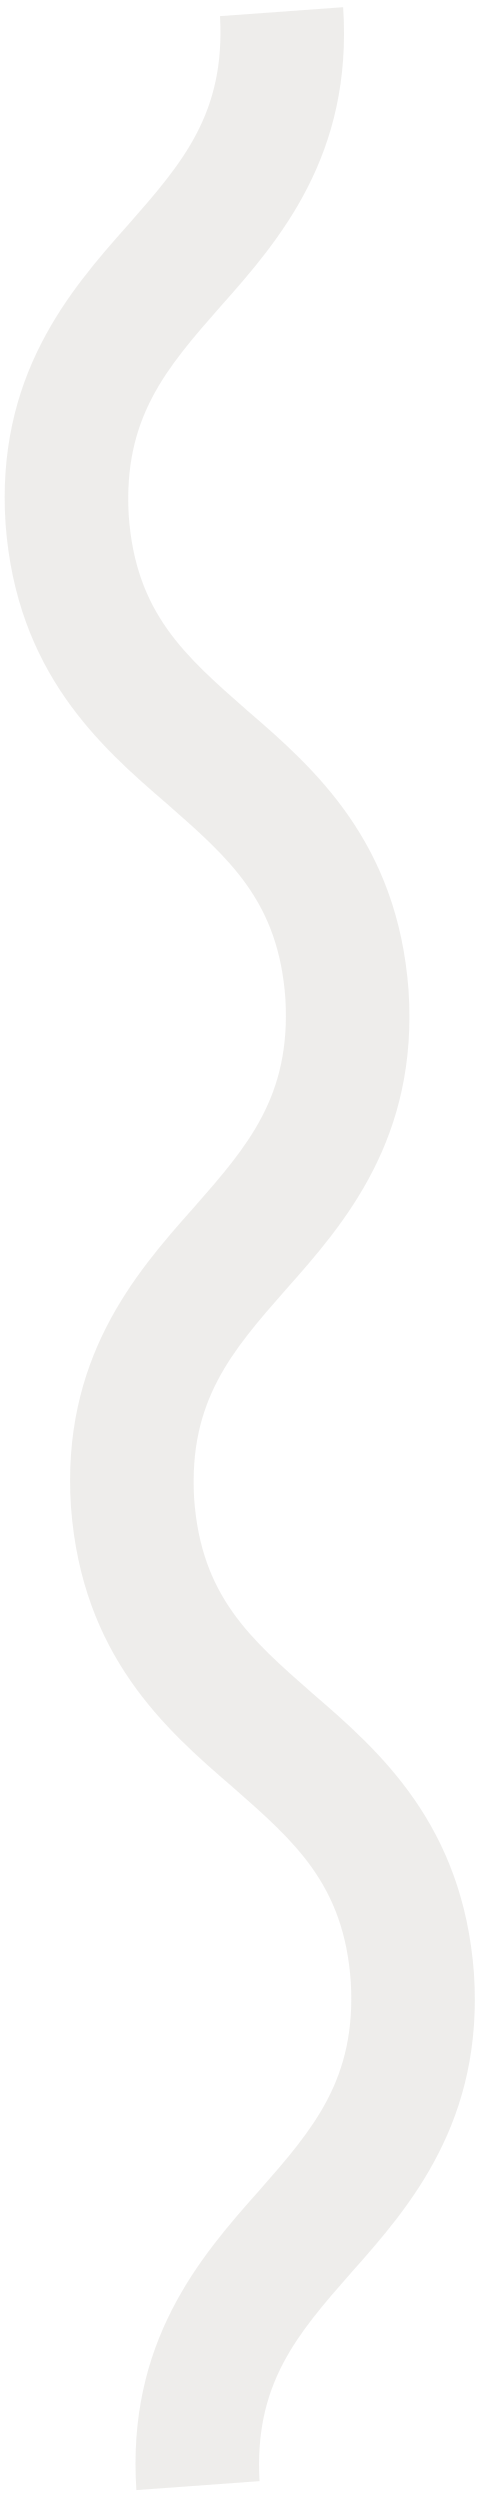
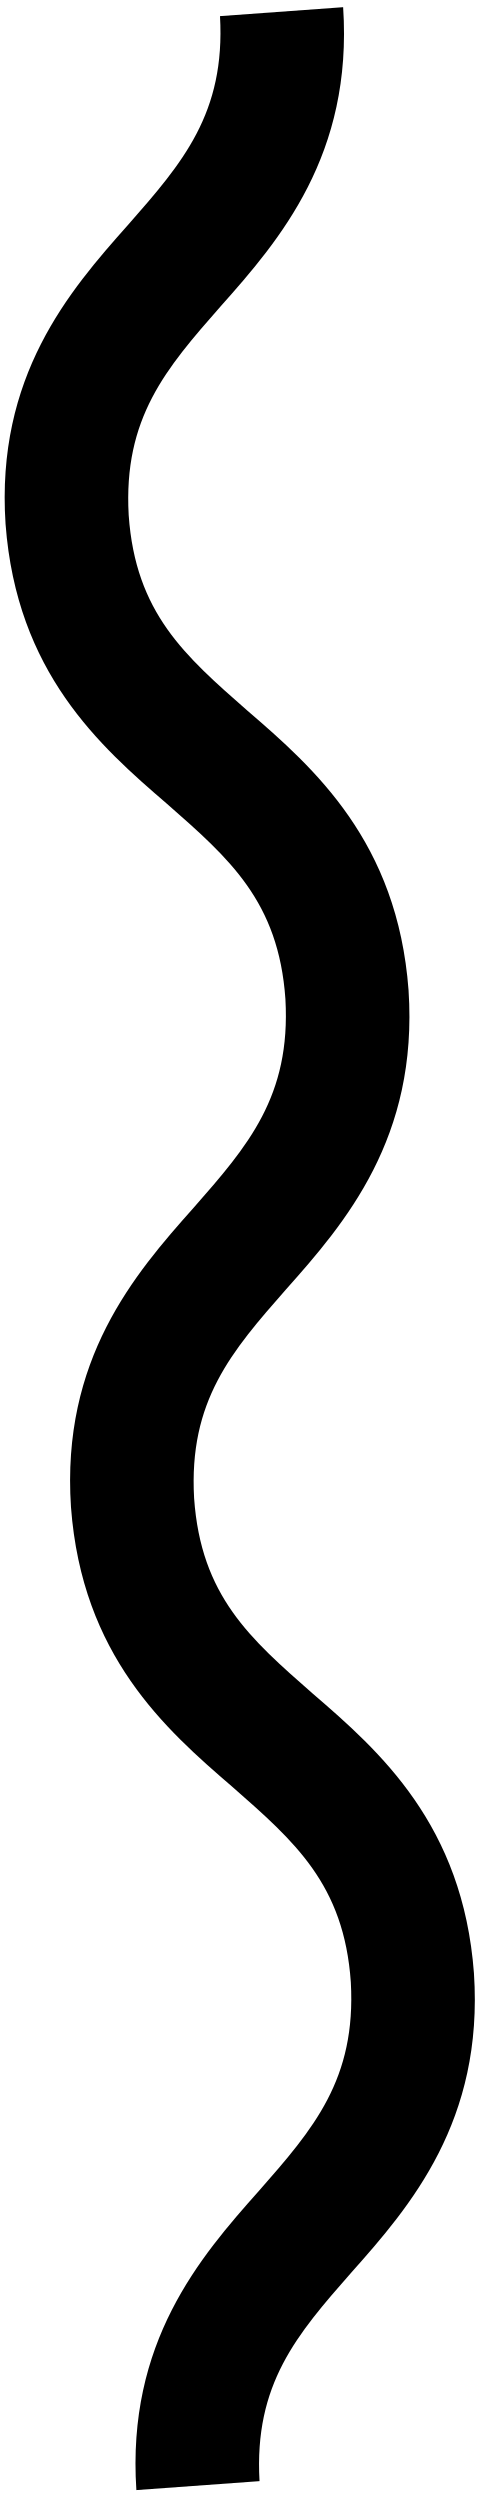
<svg xmlns="http://www.w3.org/2000/svg" width="31" height="162" viewBox="0 0 31 162" fill="none">
-   <path d="M8.838 161.357C8.204 151.798 12.938 146.281 16.776 141.972C20.314 137.945 23.089 134.736 22.733 128.445C22.293 122.101 19.084 119.326 15.058 115.788C10.695 112.033 5.316 107.27 4.599 97.656C3.966 88.097 8.699 82.58 12.538 78.272C16.076 74.245 18.851 71.036 18.495 64.745C18.055 58.4 14.846 55.625 10.819 52.087C6.456 48.333 1.078 43.57 0.36 33.956C-0.273 24.397 4.461 18.88 8.299 14.571C11.837 10.545 14.612 7.336 14.256 1.045L22.235 0.466C22.869 10.026 18.135 15.542 14.297 19.851C10.759 23.878 7.984 27.087 8.34 33.378C8.78 39.722 11.989 42.498 16.015 46.036C20.378 49.79 25.757 54.553 26.474 64.167C27.107 73.726 22.374 79.243 18.535 83.552C14.997 87.578 12.222 90.787 12.578 97.078C13.018 103.423 16.227 106.198 20.254 109.736C24.617 113.49 29.995 118.254 30.712 127.867C31.346 137.426 26.612 142.943 22.774 147.252C19.236 151.278 16.461 154.487 16.817 160.778L8.838 161.357Z" fill="#2F1B04" fill-opacity="0.08" />
+   <path d="M8.837 161.357C8.204 151.798 12.938 146.281 16.776 141.972C20.314 137.945 23.089 134.736 22.733 128.445C22.293 122.101 19.084 119.326 15.058 115.788C10.695 112.033 5.316 107.27 4.599 97.656C3.966 88.097 8.699 82.58 12.538 78.272C16.076 74.245 18.851 71.036 18.495 64.745C18.055 58.4 14.846 55.625 10.819 52.087C6.456 48.333 1.078 43.57 0.36 33.956C-0.273 24.397 4.461 18.88 8.299 14.571C11.837 10.545 14.612 7.336 14.256 1.045L22.235 0.466C22.868 10.026 18.135 15.542 14.297 19.851C10.759 23.878 7.984 27.087 8.339 33.378C8.78 39.722 11.989 42.498 16.015 46.036C20.378 49.79 25.757 54.553 26.474 64.167C27.107 73.726 22.374 79.243 18.535 83.552C14.997 87.578 12.222 90.787 12.578 97.078C13.018 103.423 16.227 106.198 20.254 109.736C24.617 113.49 29.995 118.254 30.712 127.867C31.346 137.426 26.612 142.943 22.774 147.252C19.236 151.278 16.46 154.487 16.817 160.778L8.837 161.357Z" fill="black" />
</svg>
